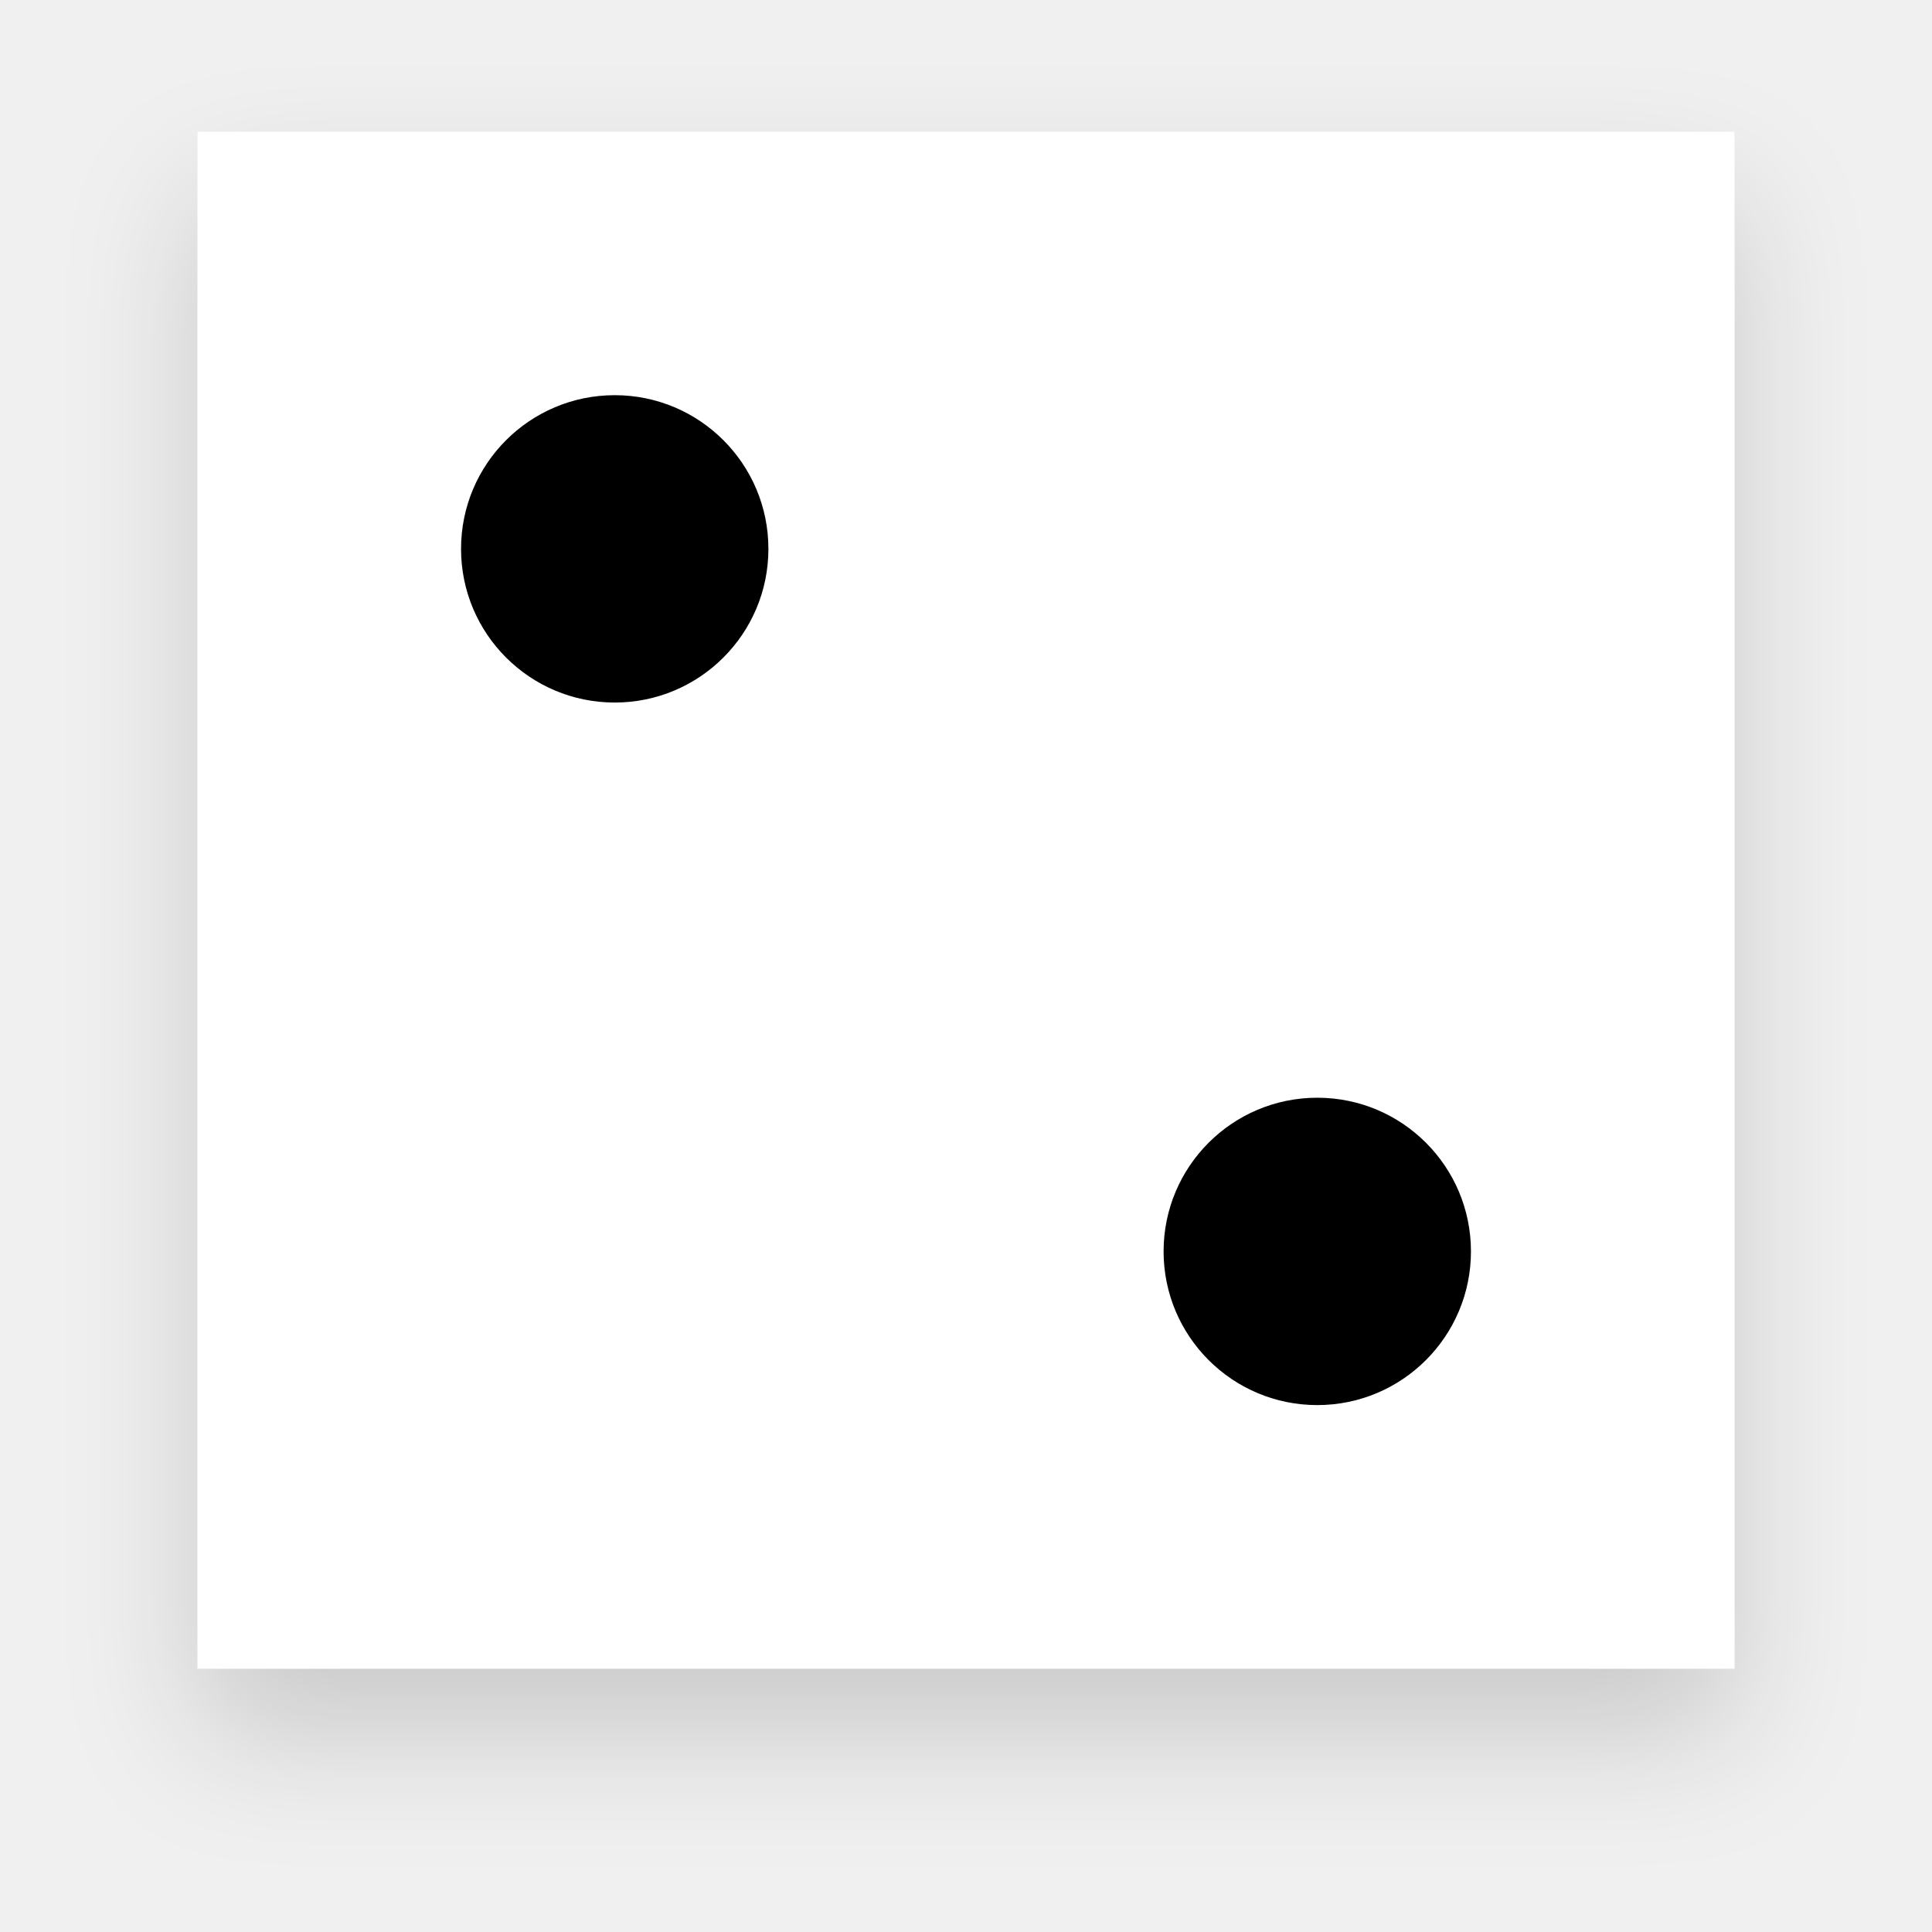
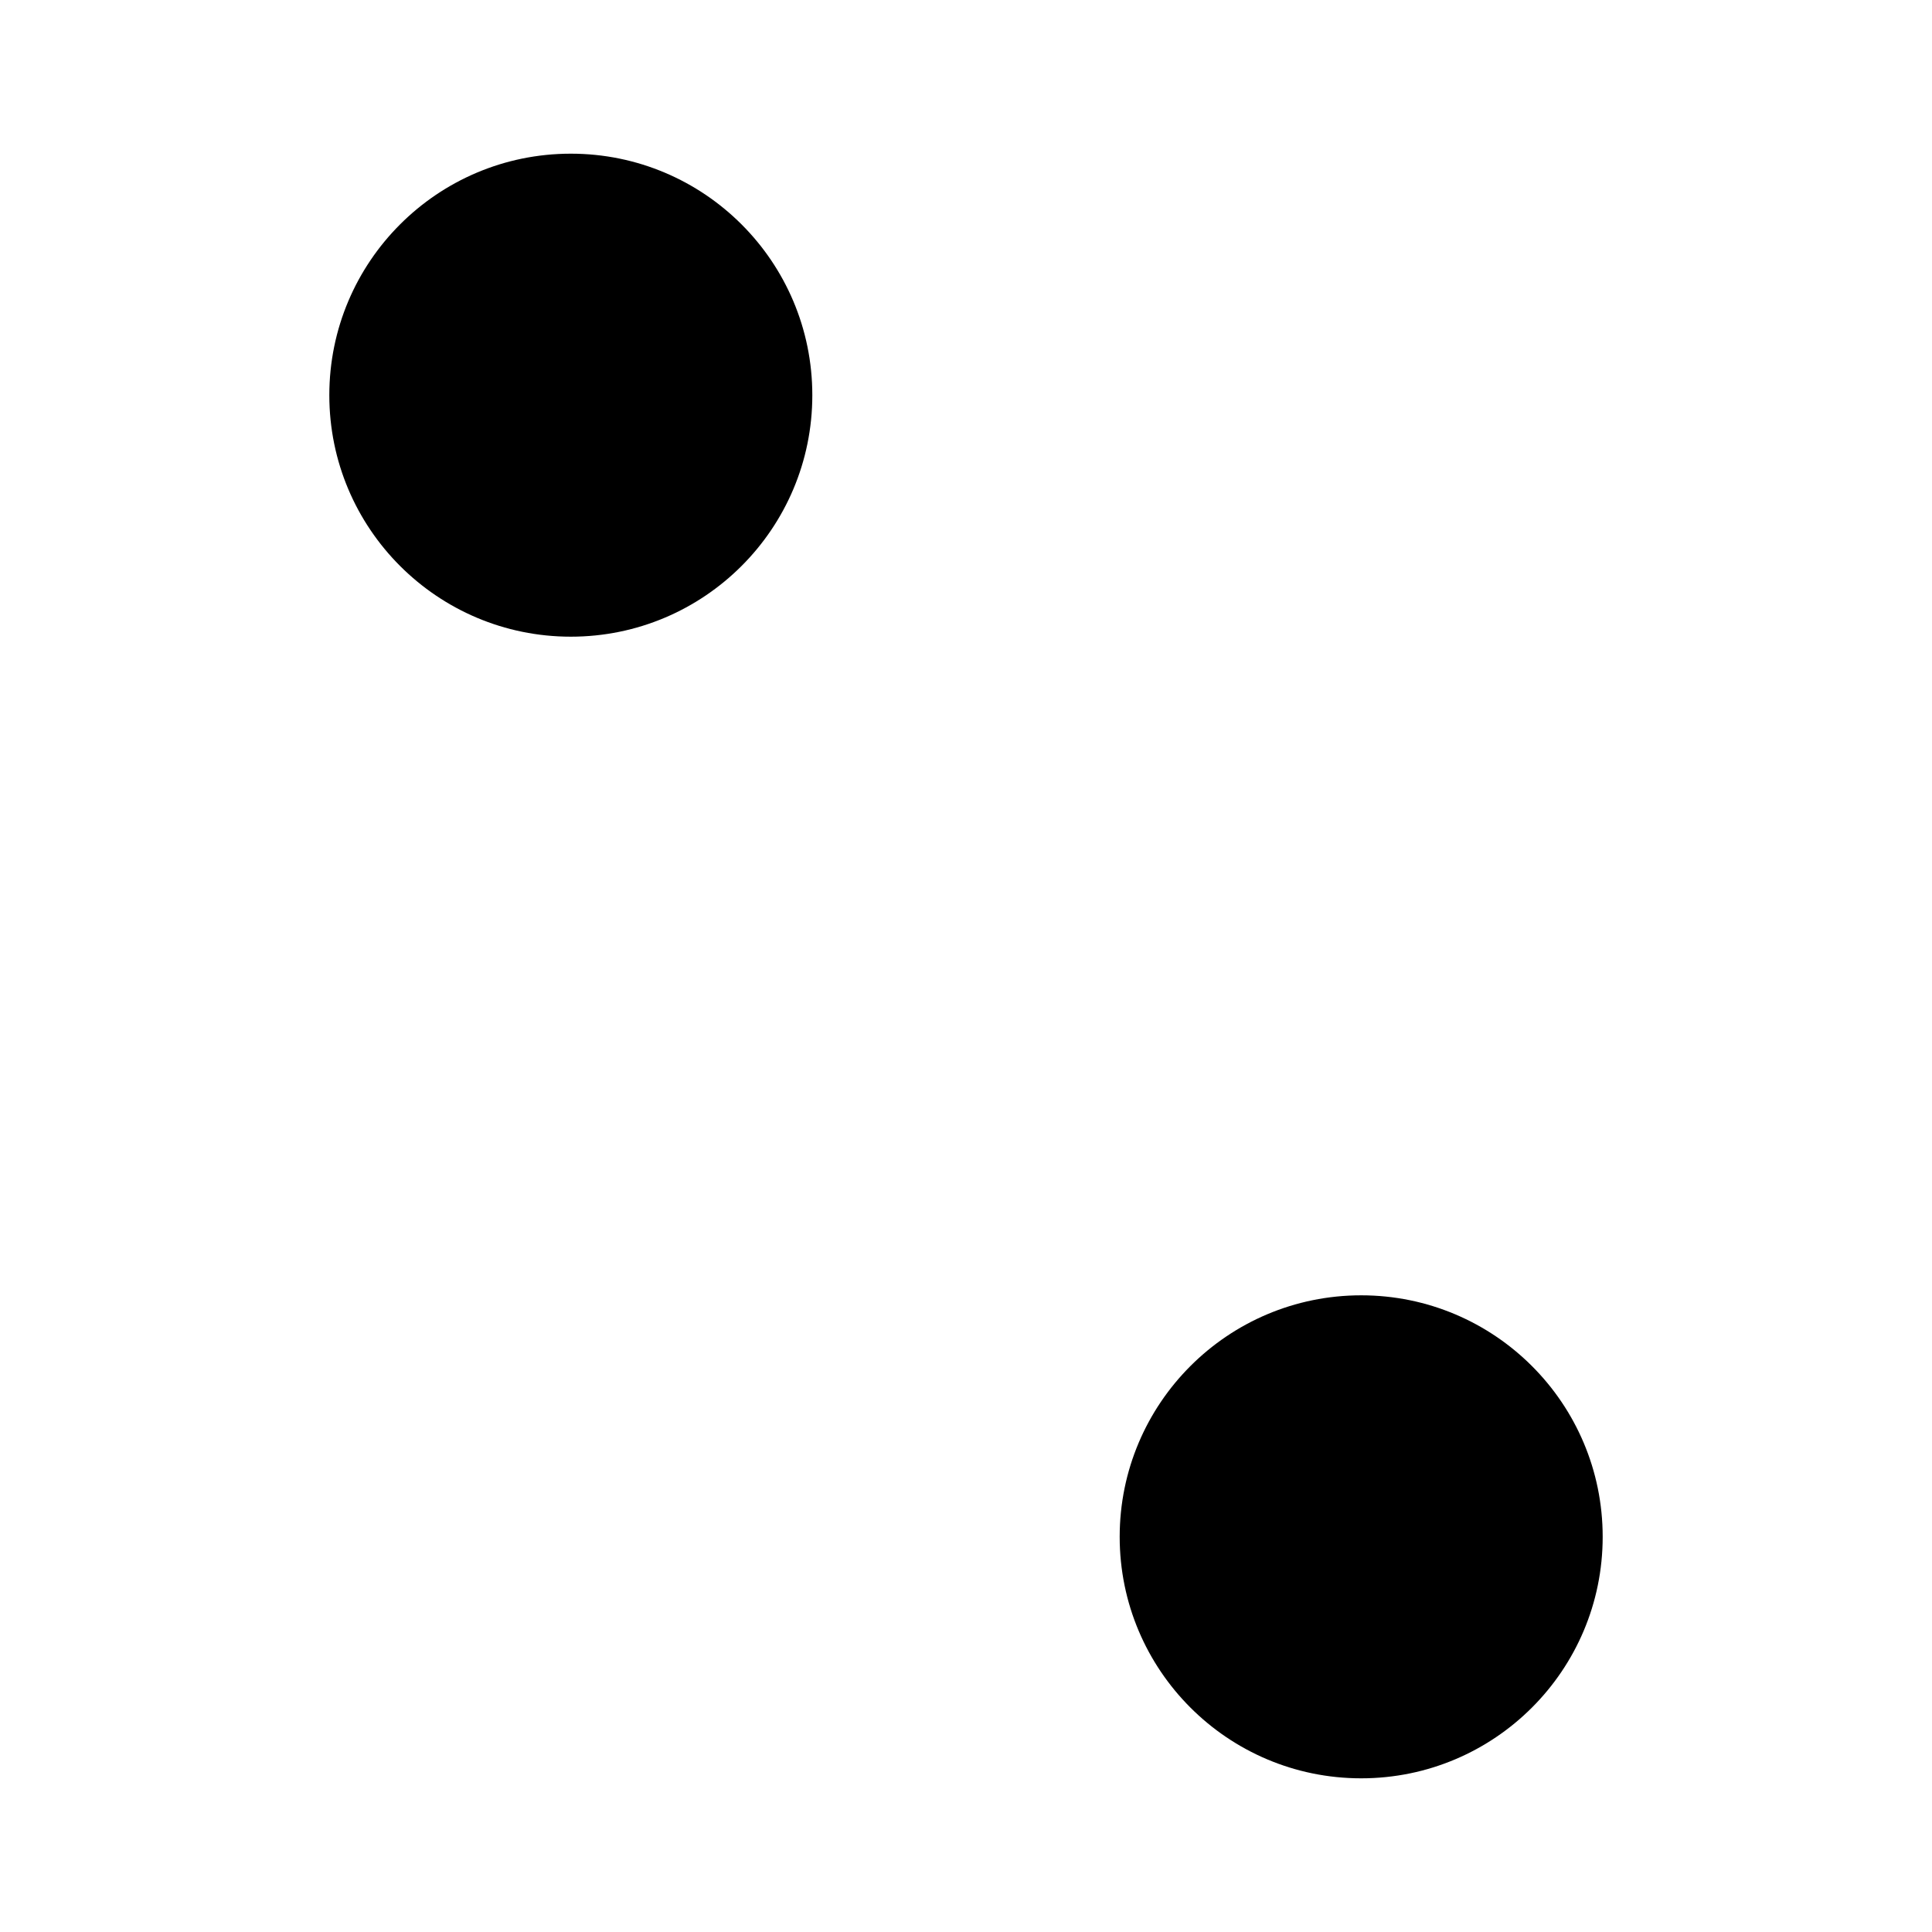
- <svg xmlns="http://www.w3.org/2000/svg" width="88" height="88" viewBox="0 0 88 88">
-   <defs>
-     <filter id="Rectangle_40" x="0" y="0" width="88" height="88" filterUnits="userSpaceOnUse">
-       <feOffset dy="3" input="SourceAlpha" />
-       <feGaussianBlur stdDeviation="3" result="blur" />
-       <feFlood flood-opacity="0.161" />
-       <feComposite operator="in" in2="blur" />
-       <feComposite in="SourceGraphic" />
-     </filter>
-   </defs>
-   <g id="Groupe_63" data-name="Groupe 63" transform="translate(-2814 1229)">
-     <g transform="matrix(1, 0, 0, 1, 2814, -1229)" filter="url(#Rectangle_40)">
-       <rect id="Rectangle_40-2" data-name="Rectangle 40" width="70" height="70" transform="translate(9 6)" fill="#fff" />
-     </g>
-     <circle id="Ellipse_27" data-name="Ellipse 27" cx="7" cy="7" r="7" transform="translate(2835 -1211)" />
-     <circle id="Ellipse_27-2" data-name="Ellipse 27" cx="7" cy="7" r="7" transform="translate(2867 -1179)" />
-   </g>
+ <svg xmlns="http://www.w3.org/2000/svg" width="88" height="88" viewBox="0 0 88 88" fill="none">
+   <rect width="88" height="88" fill="white" />
+   <circle cx="26" cy="18" r="11" fill="black" />
+   <circle cx="62" cy="70" r="11" fill="black" />
</svg>
